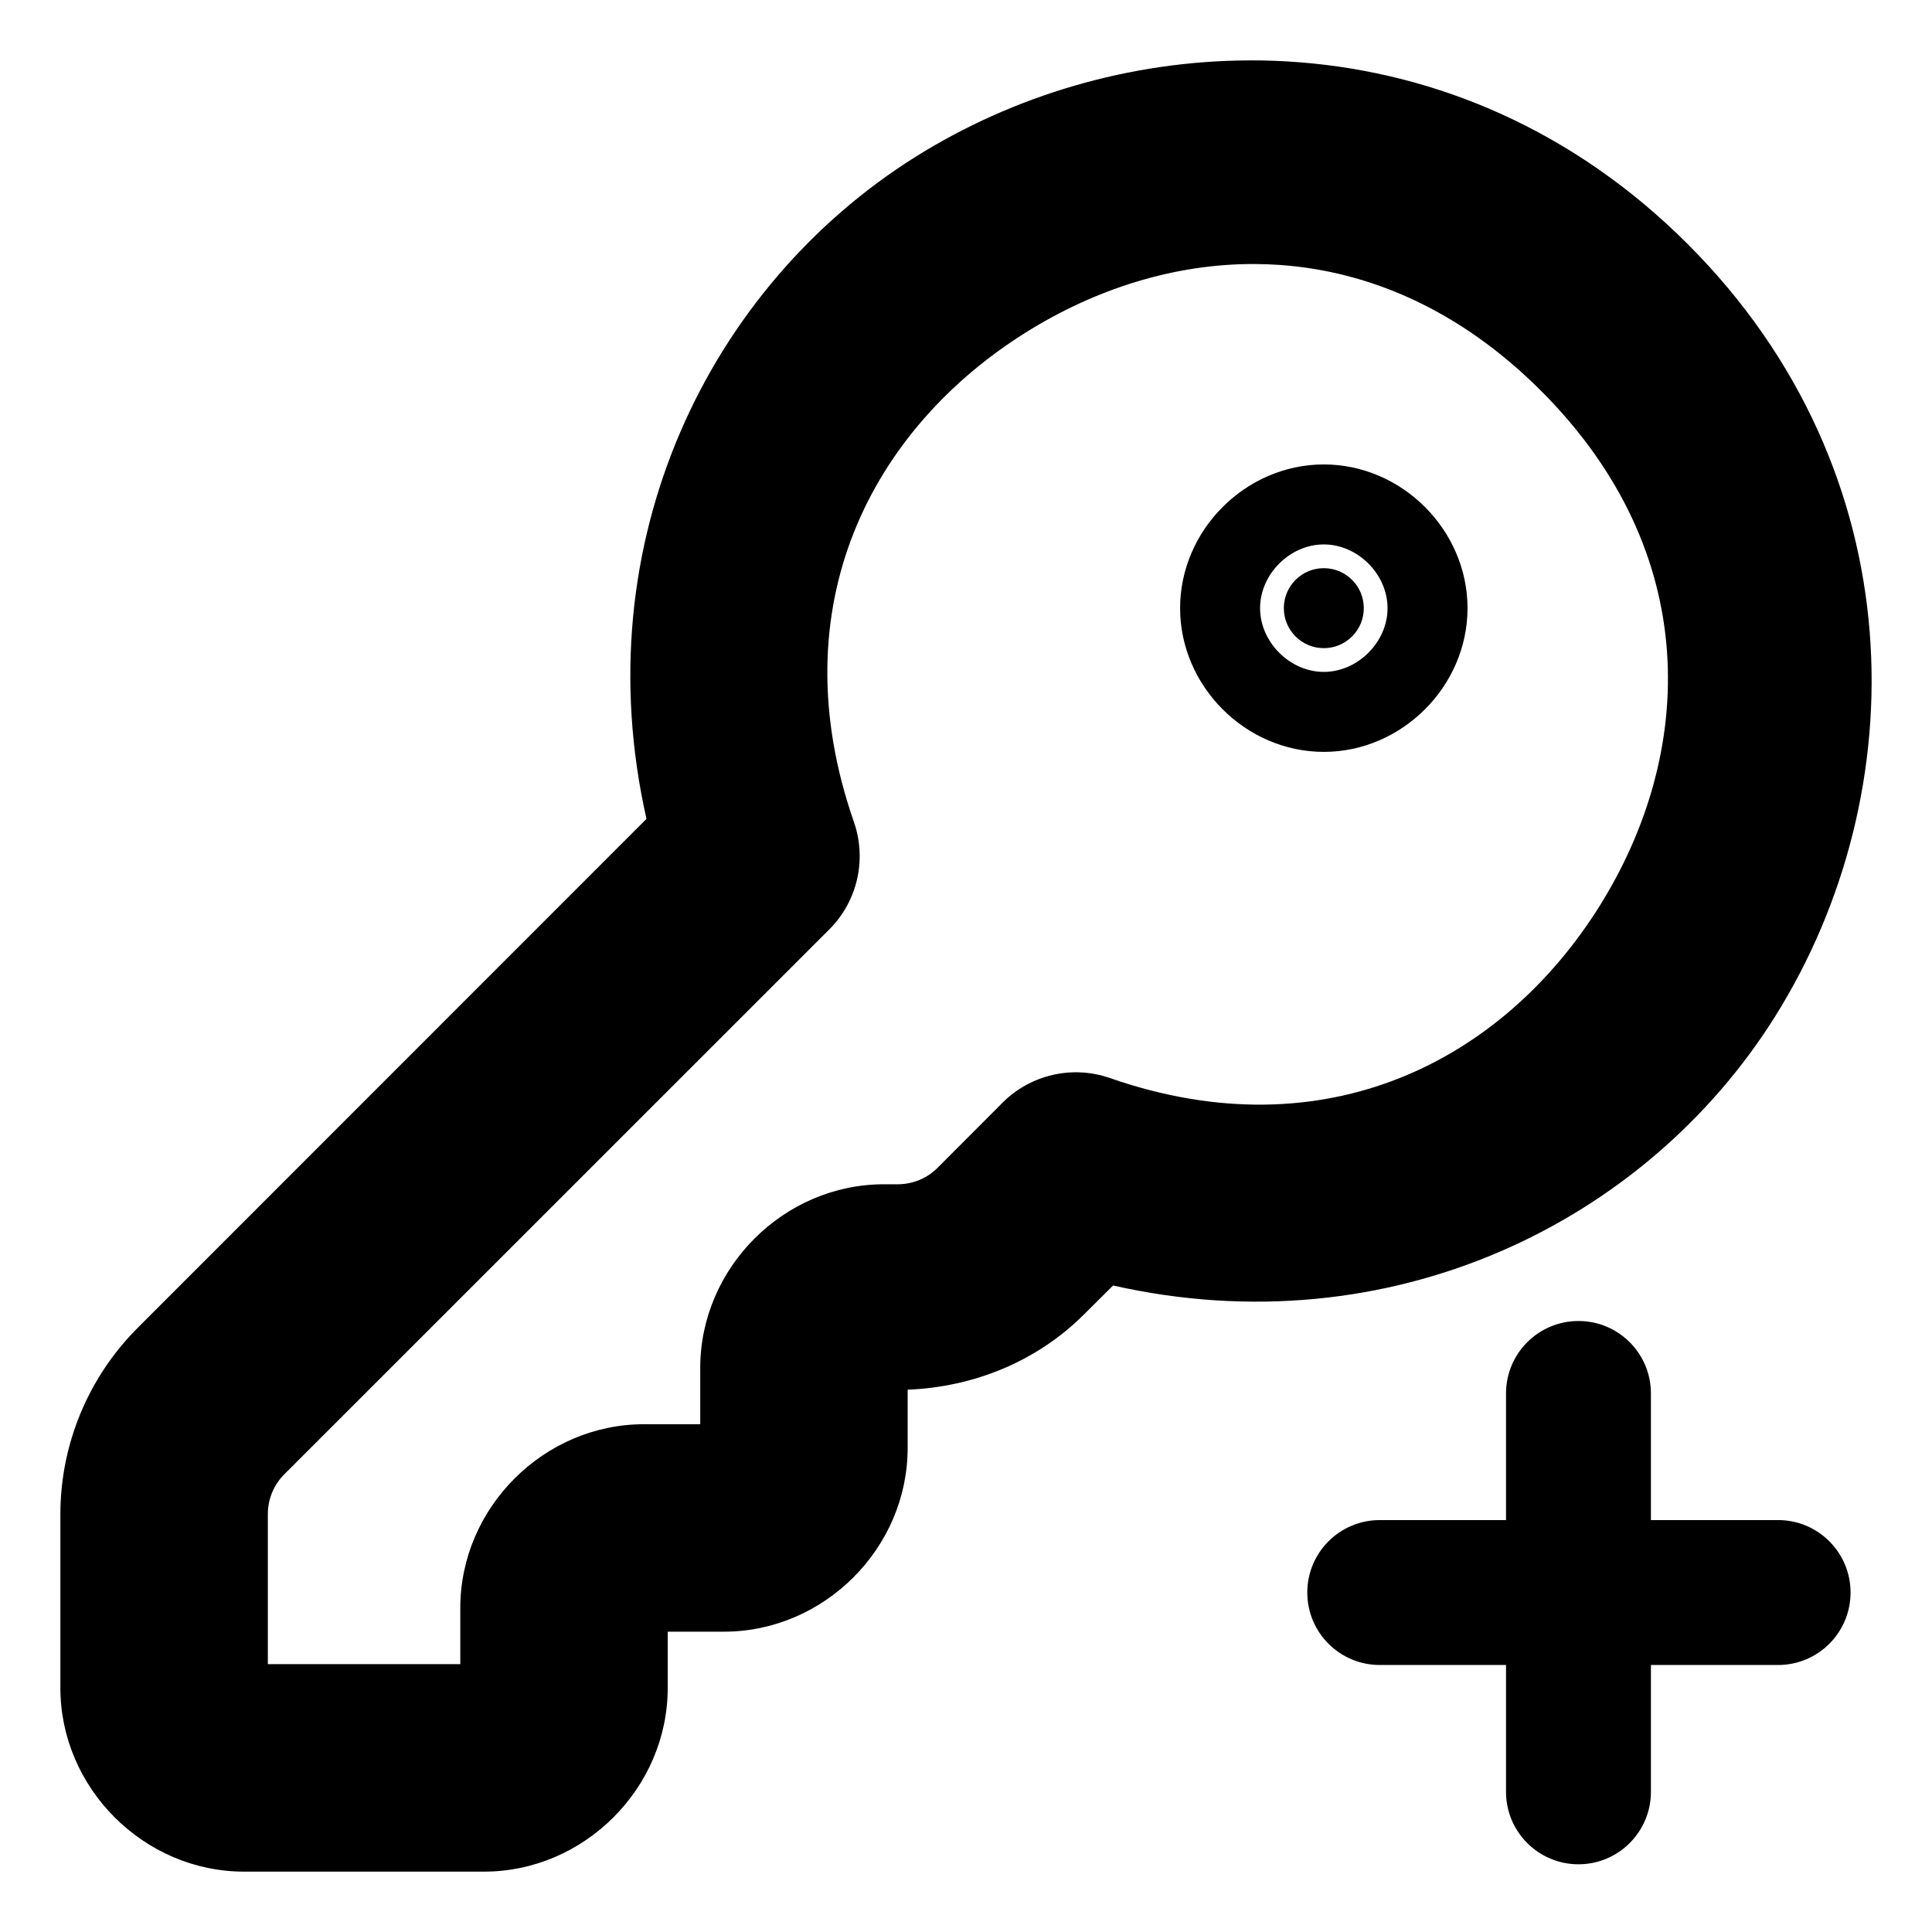
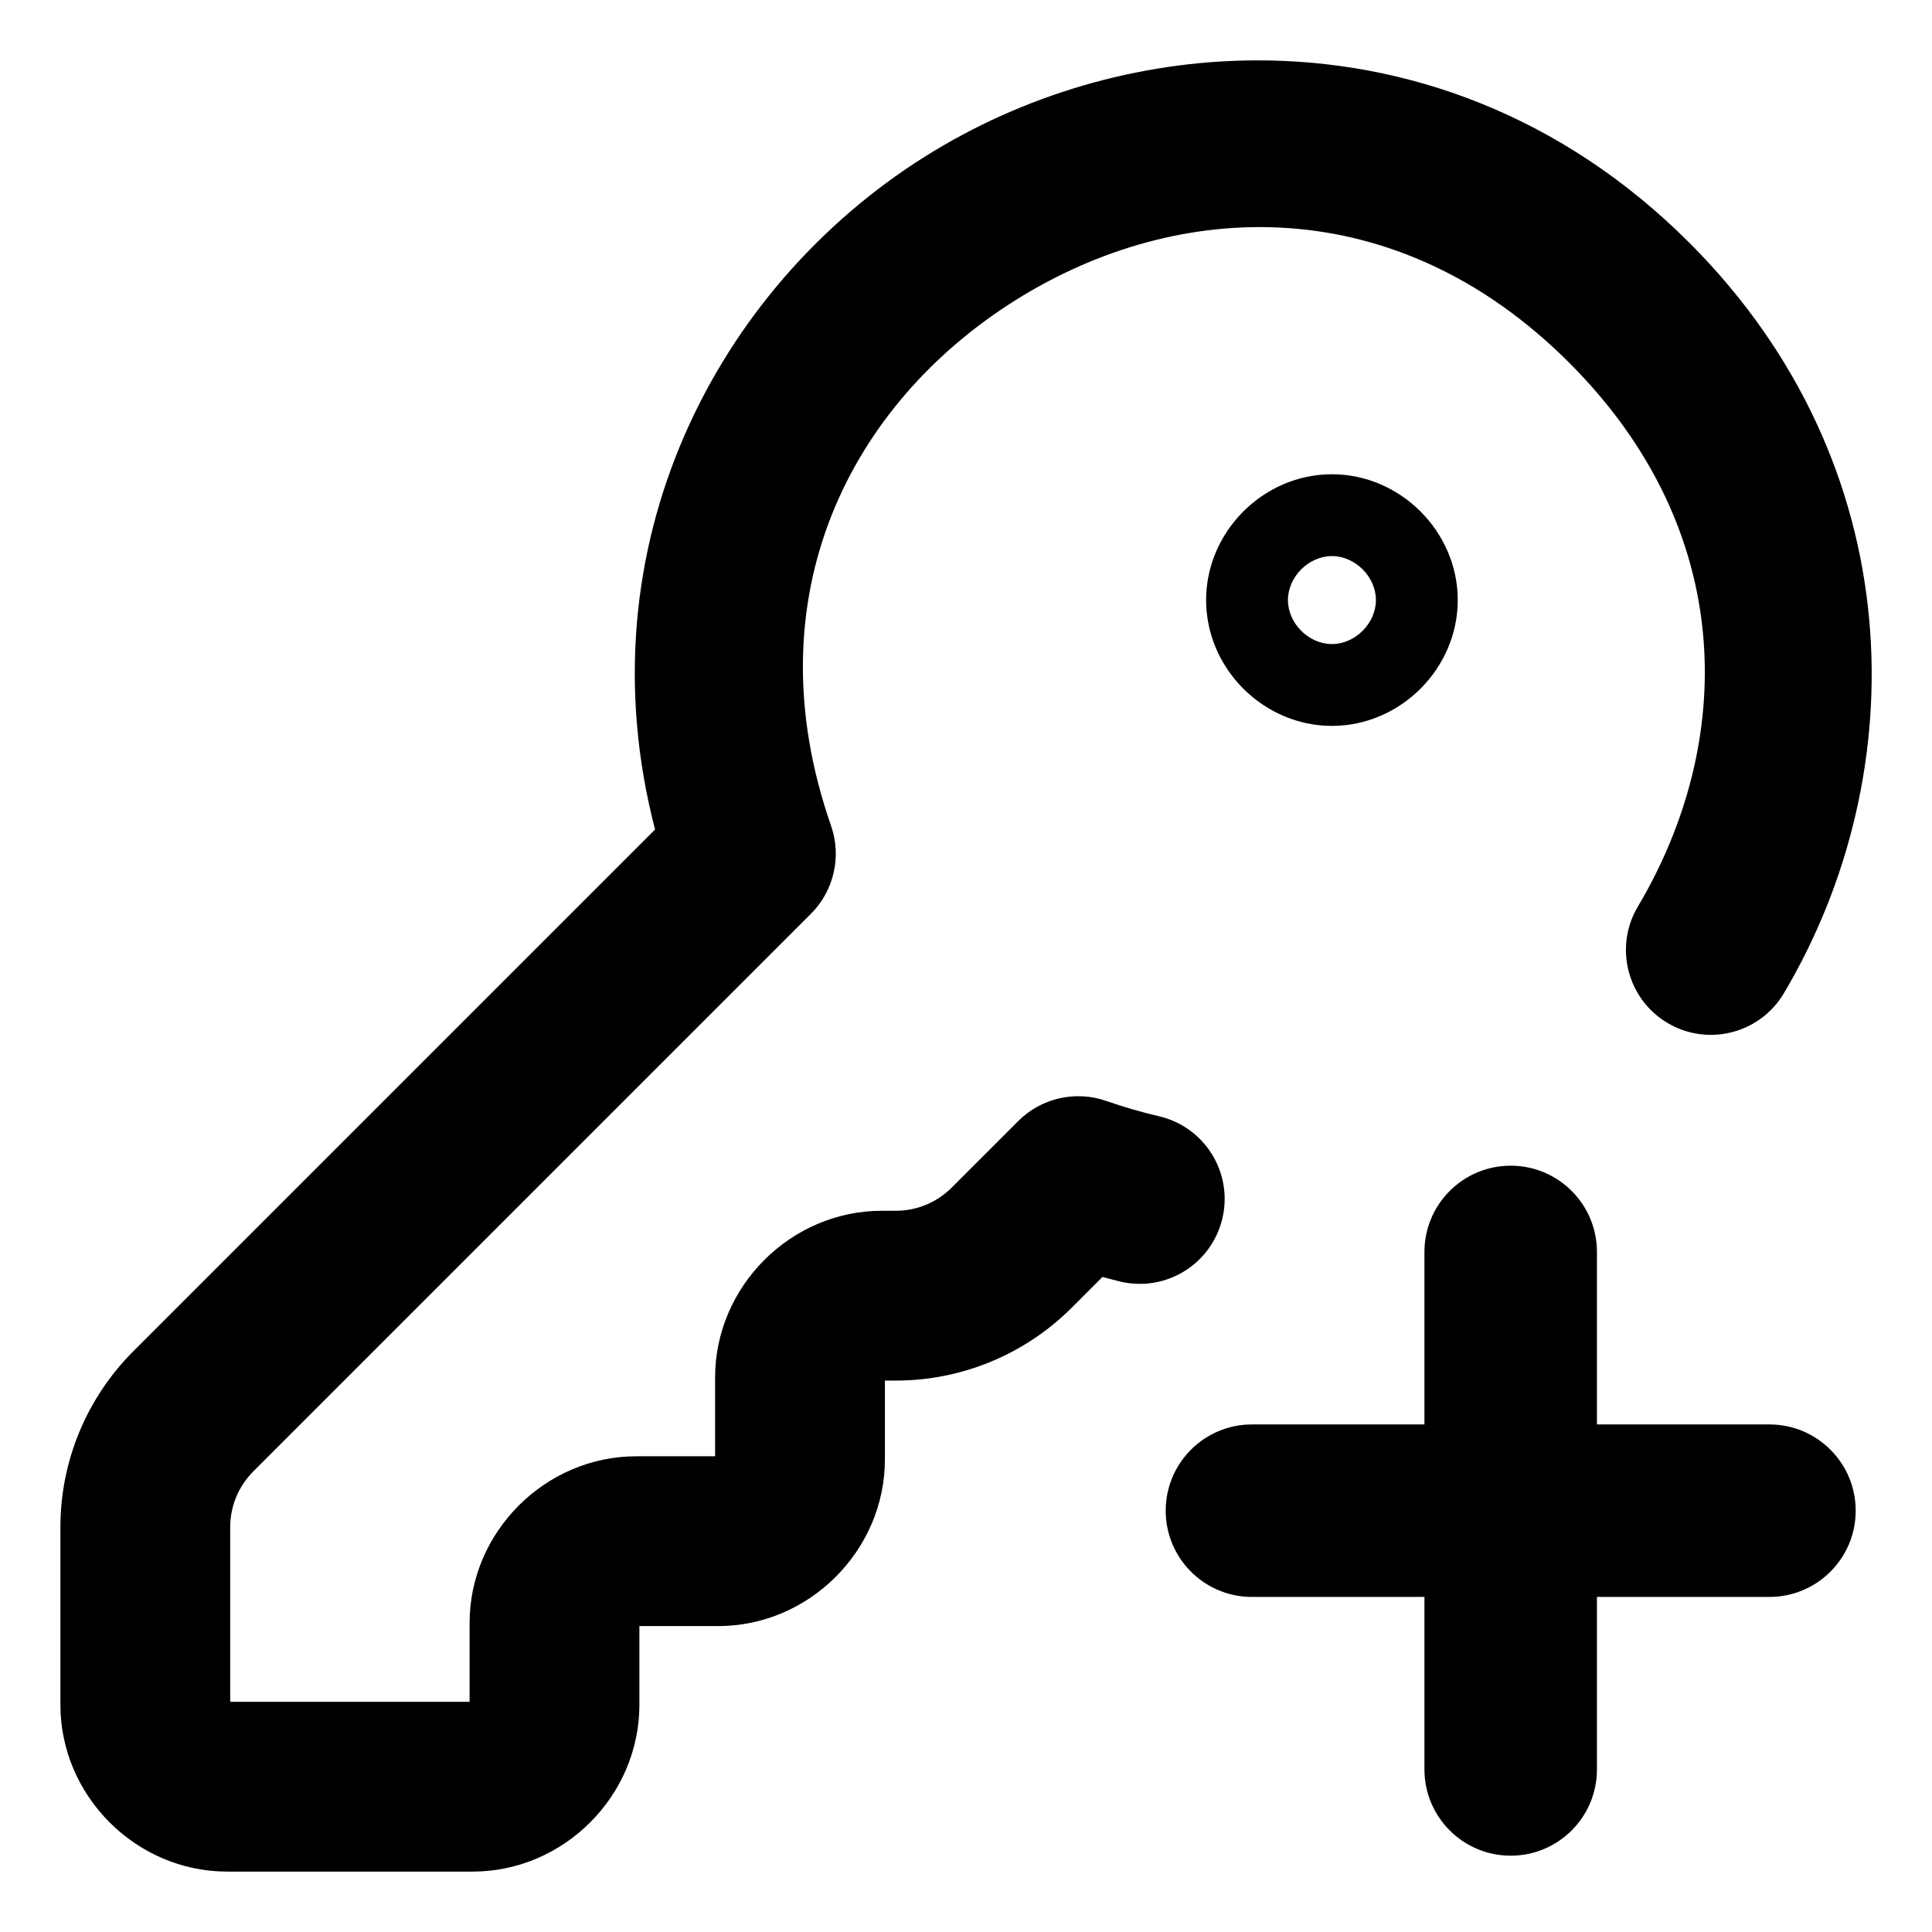
<svg xmlns="http://www.w3.org/2000/svg" version="1.1" viewBox="0 0 512 512">
-   <path d="m330.981 16.008c-31.546 0.11-62.403 9.279-88.369 25.559-54.615 34.244-87.879 101.918-71.288 175.447l-134.832 134.876c-13.096 13.093-20.488 30.871-20.492 49.389v46.035c0 26.557 22.127 48.687 48.683 48.687h63.587c26.555 0 48.683-22.13 48.683-48.687v-14.903h14.902c26.555 0 48.684-22.128 48.684-48.685v-15.443c17.522-0.694 34.293-7.505 46.737-19.953l7.701-7.66c73.525 16.592 141.197-16.671 175.44-71.289 37.212-59.353 37.358-144.169-23.141-204.681-30.25-30.251-66.569-45.31-102.749-48.187-4.522-0.36-9.044-0.529-13.55-0.514zm1.554 53.961c2.215 0.009 4.434 0.089 6.656 0.246 23.704 1.672 47.732 11.884 69.216 33.369 42.968 42.969 40.879 96.042 15.441 136.614-25.438 40.575-72.249 65.51-129.696 45.497a27.48 27.481 0 0 0-28.481 6.54l-17.221 17.263c-2.804 2.804-6.591 4.346-10.556 4.346h-3.643c-26.555 0-48.684 22.13-48.684 48.687v14.903h-14.902c-26.555 0-48.683 22.128-48.683 48.685v14.903h-51.002v-39.742c8.48e-4 -3.966 1.542-7.753 4.346-10.557l144.432-144.4a27.48 27.481 0 0 0 6.542-28.483c-20.012-57.452 4.921-104.26 45.495-129.701 18.385-11.527 39.33-18.255 60.739-18.172zm18.289 53.113c-20.703 0-38.085 17.383-38.085 38.087 0 20.704 17.382 38.087 38.085 38.087s38.085-17.383 38.085-38.087c0-20.703-17.382-38.087-38.085-38.087zm0 21.196c8.997 0 16.89 7.893 16.89 16.891 0 8.997-7.893 16.891-16.89 16.891-8.997 0-16.89-7.893-16.89-16.891 0-8.997 7.893-16.891 16.89-16.891zm0 6.293a10.597 10.598 0 0 0-10.597 10.598 10.597 10.598 0 0 0 10.597 10.598 10.597 10.598 0 0 0 10.597-10.598 10.597 10.598 0 0 0-10.597-10.598zm67.487 199.506a19.2 19.201 0 0 0-19.2 19.201v33.558h-33.465a19.2 19.201 0 0 0-19.2 19.201 19.2 19.201 0 0 0 19.2 19.201h33.465v33.615a19.2 19.201 0 0 0 19.2 19.201 19.2 19.201 0 0 0 19.2-19.201v-33.615h33.705a19.2 19.201 0 0 0 19.2-19.201 19.2 19.201 0 0 0-19.2-19.201h-33.705v-33.558a19.2 19.201 0 0 0-19.2-19.201zm-9e-3 124.776v-105.576m-52.656 52.764h105.571" stroke-linecap="round" stroke-width=".96" style="-inkscape-stroke:none" />
+   <path d="m332.59 16.002c-31.158 0.142-61.616 9.28-87.346 25.412-55.422 34.748-91.131 103.4-71.648 178.42l-138.29 138.29c-12.348 12.345-19.295 29.11-19.299 46.57a22.502 22.502 0 0 0 0 0.006v47.105c0 24.138 20.05 44.188 44.188 44.188h65.062c24.138 0 44.188-20.05 44.188-44.188v-20.875h20.877c24.138 0 44.188-20.05 44.188-44.188v-20.875h2.918a22.502 22.502 0 0 0 0.004 0c17.461-3e-3 34.228-6.954 46.572-19.301l0.002-0.002 8.162-8.162c1.594 0.418 3.193 0.878 4.783 1.248a22.5 22.5 0 0 0 27.01-16.822 22.5 22.5 0 0 0-16.822-27.01c-4.585-1.066-9.25-2.411-13.99-4.062a22.502 22.502 0 0 0-23.311 5.338l-17.654 17.654a22.502 22.502 0 0 0-0.002 0.002c-3.92 3.922-9.214 6.116-14.758 6.117h-3.727c-24.138 0-44.188 20.05-44.188 44.188v20.875h-20.877c-24.138 0-44.188 20.05-44.188 44.188v20.875h-63.438v-46.289-0.004c0.002-5.543 2.197-10.835 6.117-14.754a22.502 22.502 0 0 0 0.002-0.002l147.78-147.78a22.502 22.502 0 0 0 5.338-23.311c-21.31-61.175 5.473-112.09 48.908-139.32 43.435-27.232 100.96-29.158 146.71 16.6 44.852 44.852 43.853 100.92 18.188 144.12a22.5 22.5 0 0 0 7.852 30.836 22.5 22.5 0 0 0 30.836-7.852c34.753-58.498 33.869-140-25.055-198.92-33.814-33.814-75.033-48.501-115.09-48.318zm20.385 109.68c-18.149 0-33.344 15.195-33.344 33.344 1e-5 18.149 15.195 33.344 33.344 33.344 18.149-1e-5 33.344-15.195 33.344-33.344s-15.195-33.344-33.344-33.344zm0 21.688c6.171 0 11.656 5.485 11.656 11.656 0 6.171-5.485 11.656-11.656 11.656-6.171-1e-5 -11.656-5.485-11.656-11.656 1e-5 -6.171 5.485-11.656 11.656-11.656zm47.375 161.55a22.857 22.857 0 0 0-22.857 22.857v45.713h-45.715a22.857 22.857 0 0 0-22.855 22.857 22.857 22.857 0 0 0 22.855 22.857h45.715v45.715a22.857 22.857 0 0 0 22.857 22.857 22.857 22.857 0 0 0 22.855-22.857v-45.715h45.715a22.857 22.857 0 0 0 22.857-22.857 22.857 22.857 0 0 0-22.857-22.857h-45.715v-45.713a22.857 22.857 0 0 0-22.855-22.857z" style="-inkscape-stroke:none" />
</svg>
